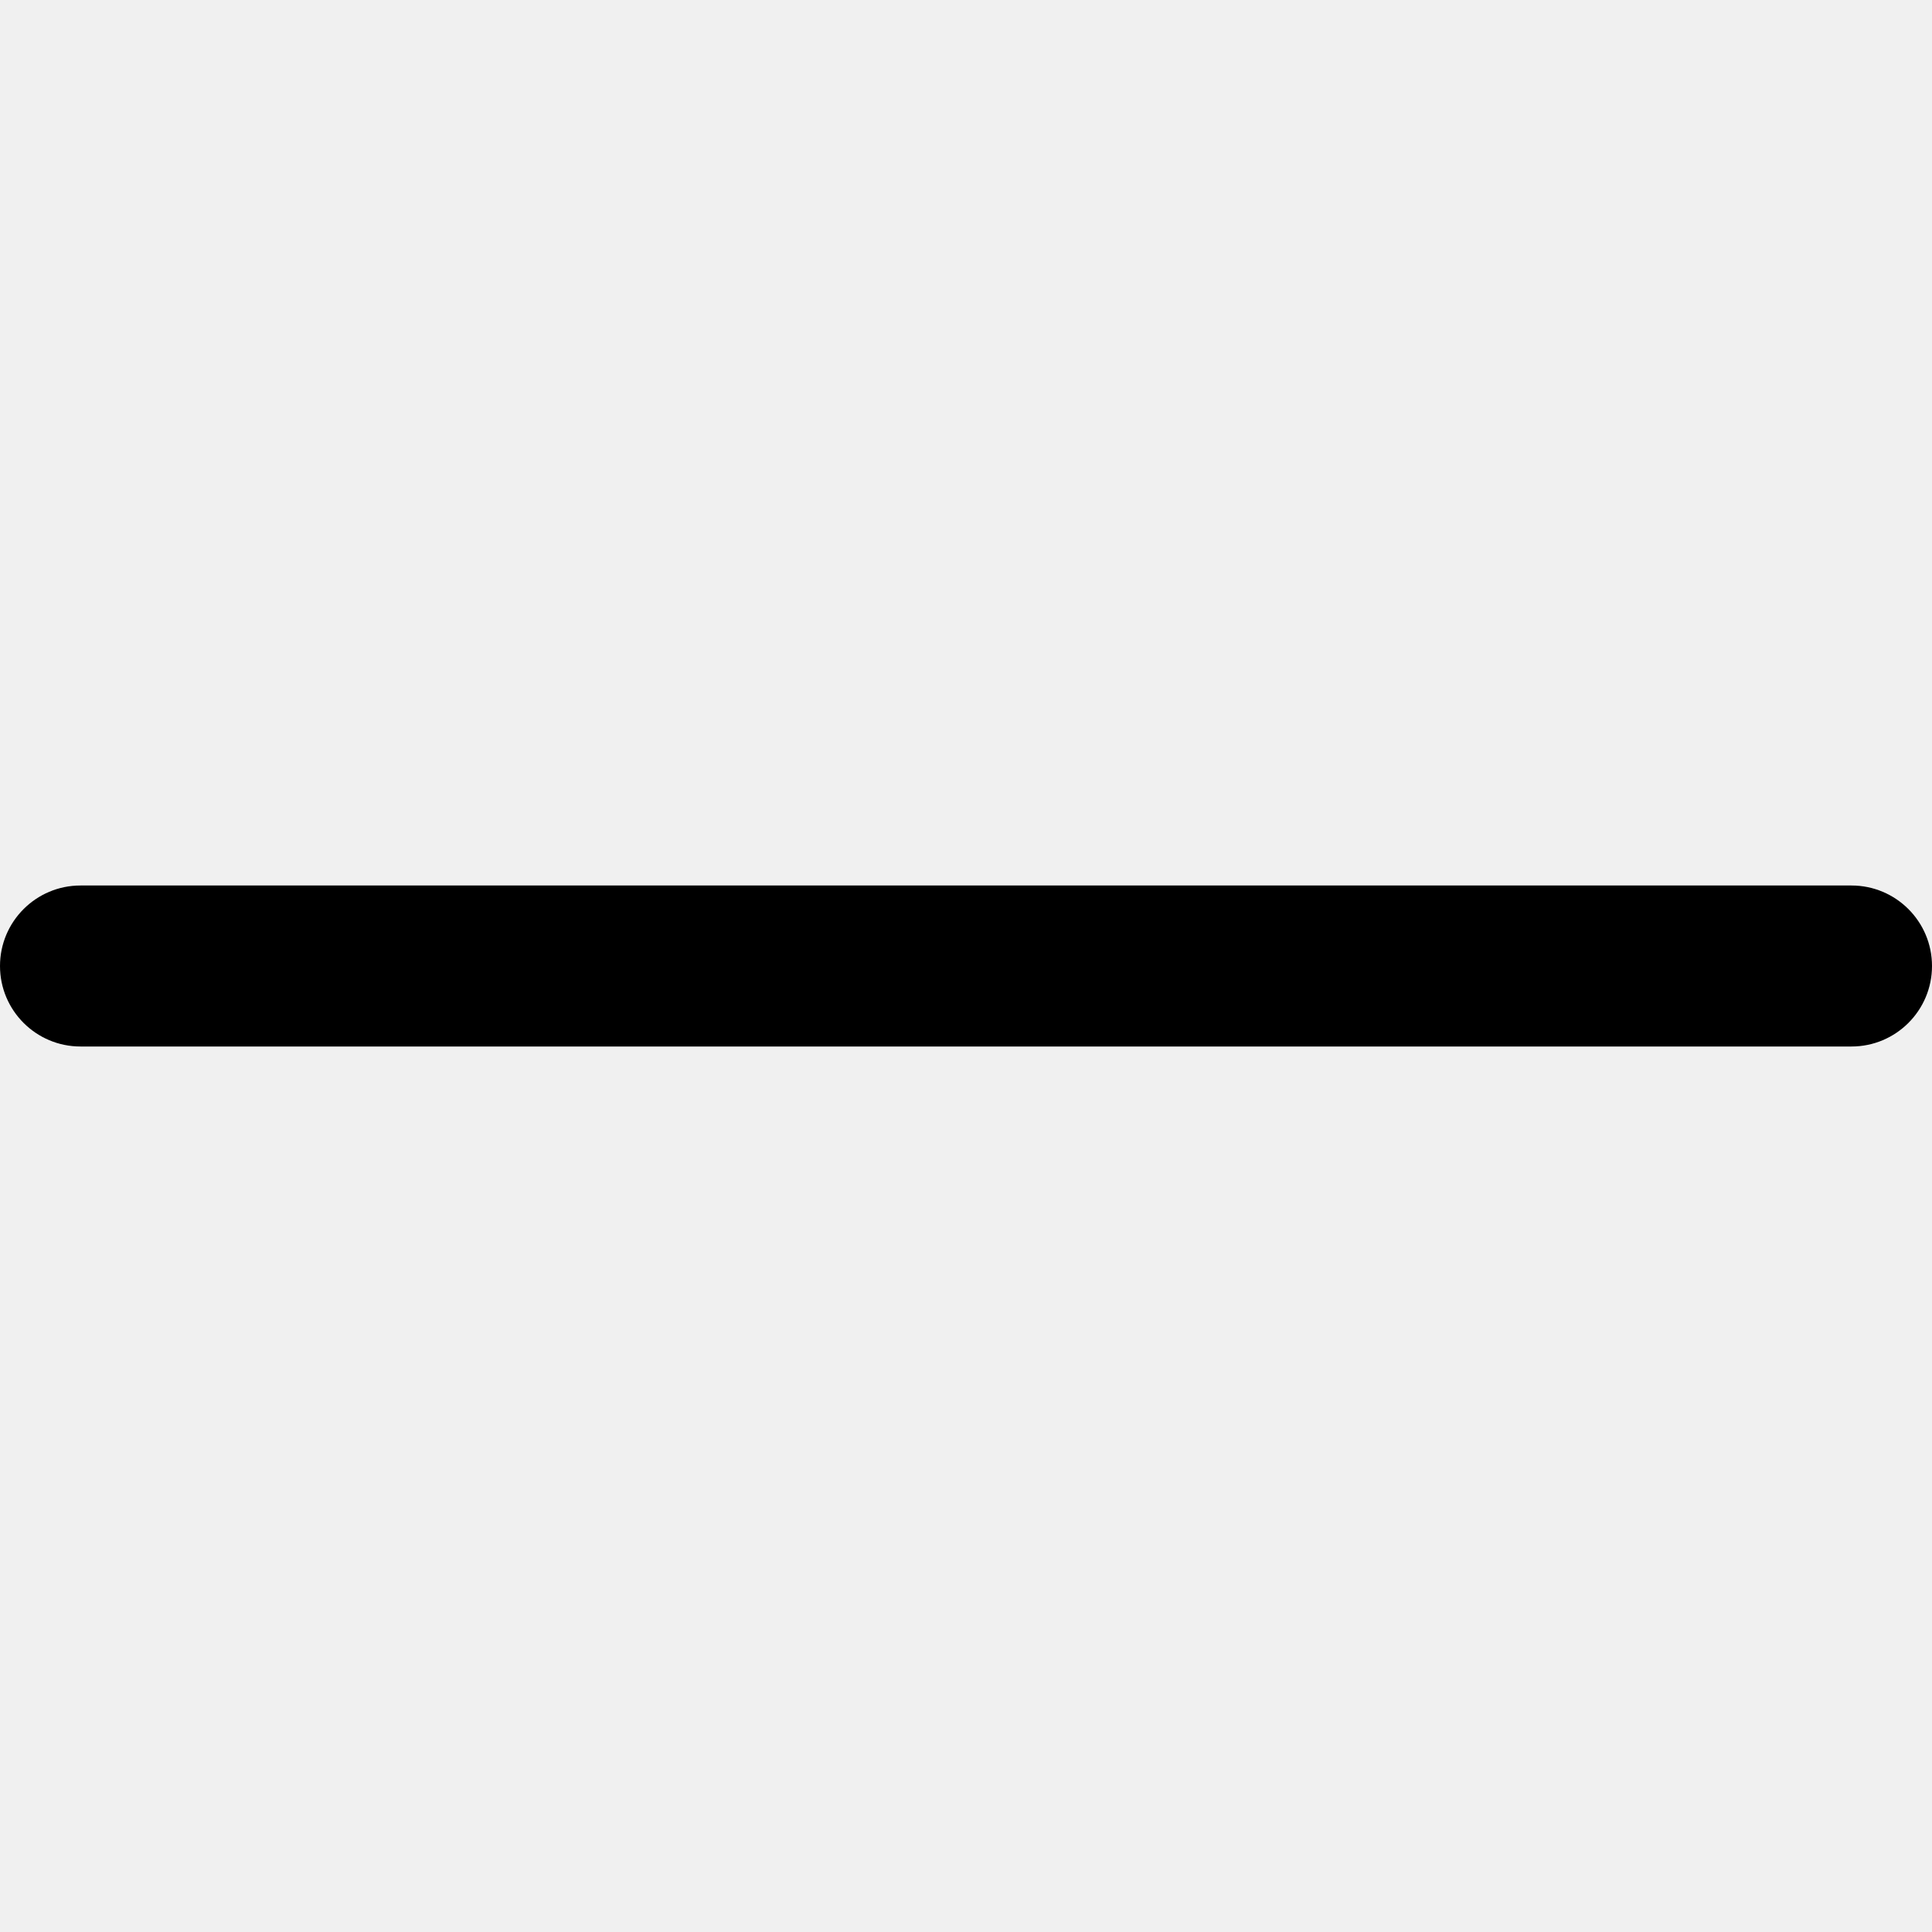
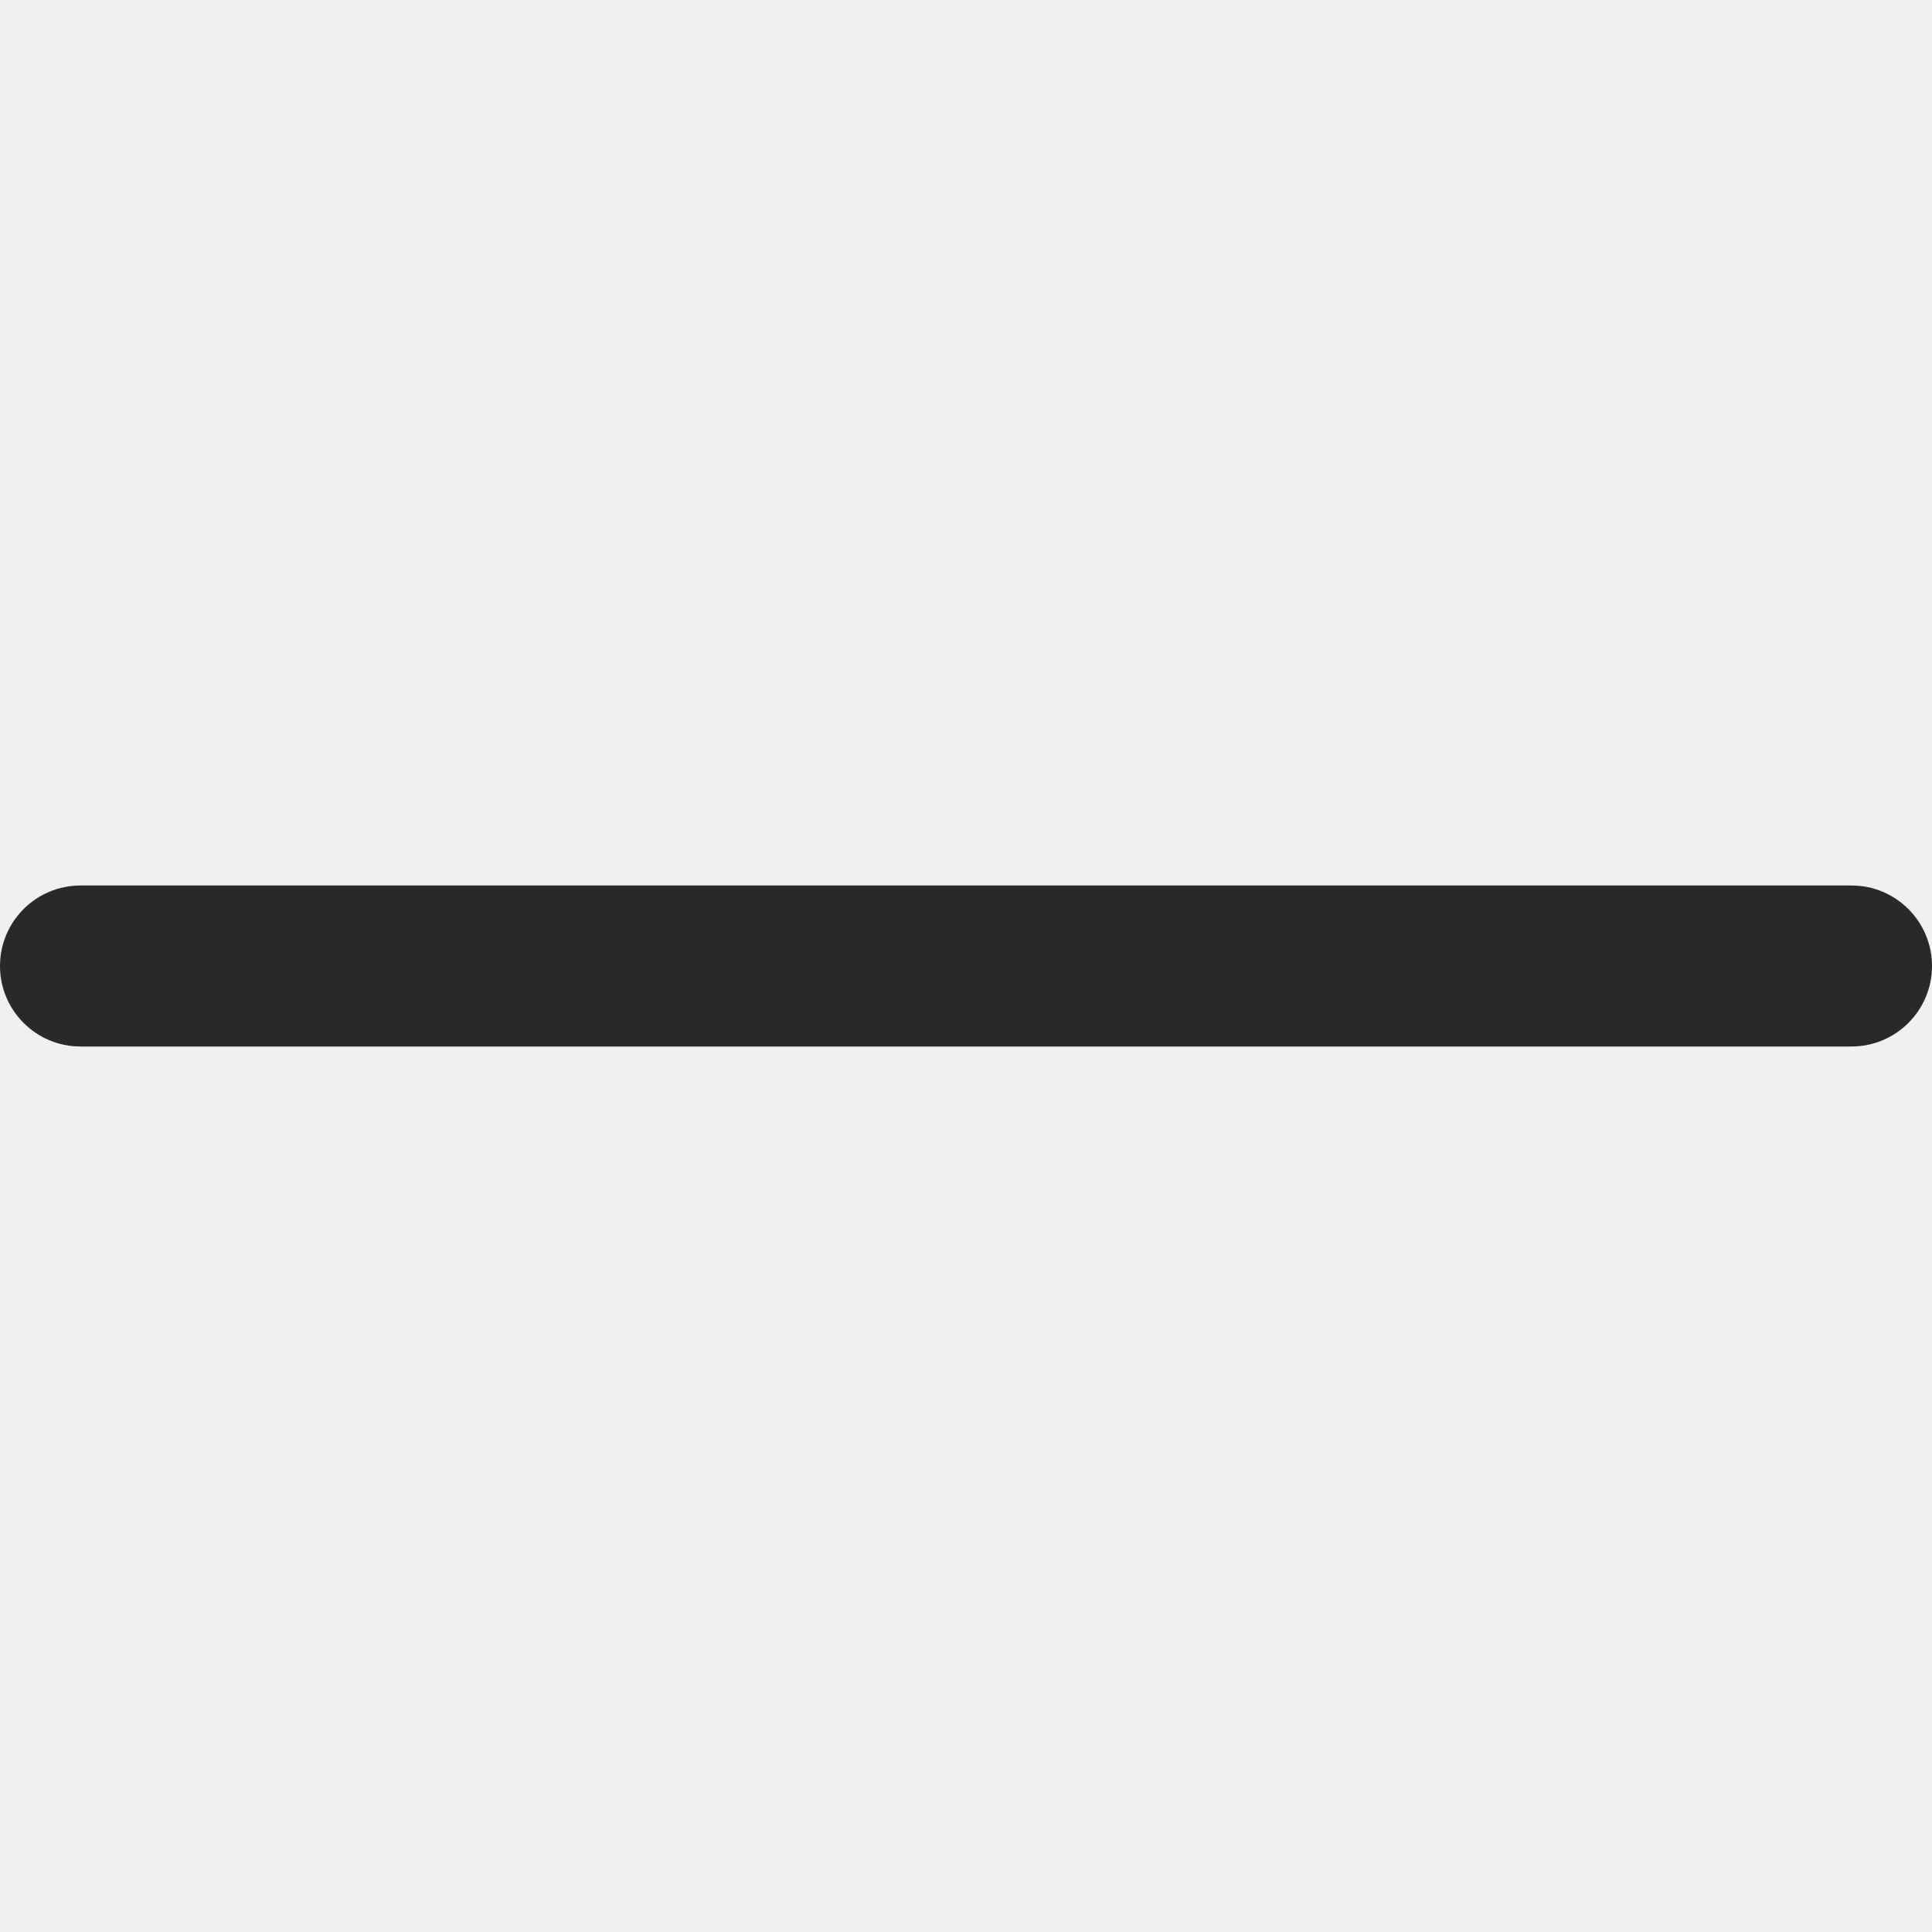
- <svg xmlns="http://www.w3.org/2000/svg" width="24px" height="24px" viewBox="0 0 24 24" version="1.1">
-   <path d="M1,13 C0.448,13 0,12.552 0,12 C0,11.448 0.448,11 1,11 L23,11 C23.552,11 24,11.448 24,12 C24,12.552 23.552,13 23,13 L1,13 Z" />
+ <svg xmlns="http://www.w3.org/2000/svg" xmlns:xlink="http://www.w3.org/1999/xlink" viewBox="0 0 24 24" version="1.1">
+   <defs>
+     <path d="M1,13 C0.448,13 0,12.552 0,12 C0,11.448 0.448,11 1,11 L23,11 C23.552,11 24,11.448 24,12 C24,12.552 23.552,13 23,13 L1,13 Z" id="path-1" />
+   </defs>
+   <g id="Icons/Basic-icons/minus" stroke="none" stroke-width="1" fill="none" fill-rule="evenodd">
+     <mask id="mask-2" fill="white">
+       <use xlink:href="#path-1" />
+     </mask>
+     <use id="Shape" fill="#292929" xlink:href="#path-1" />
+   </g>
</svg>
